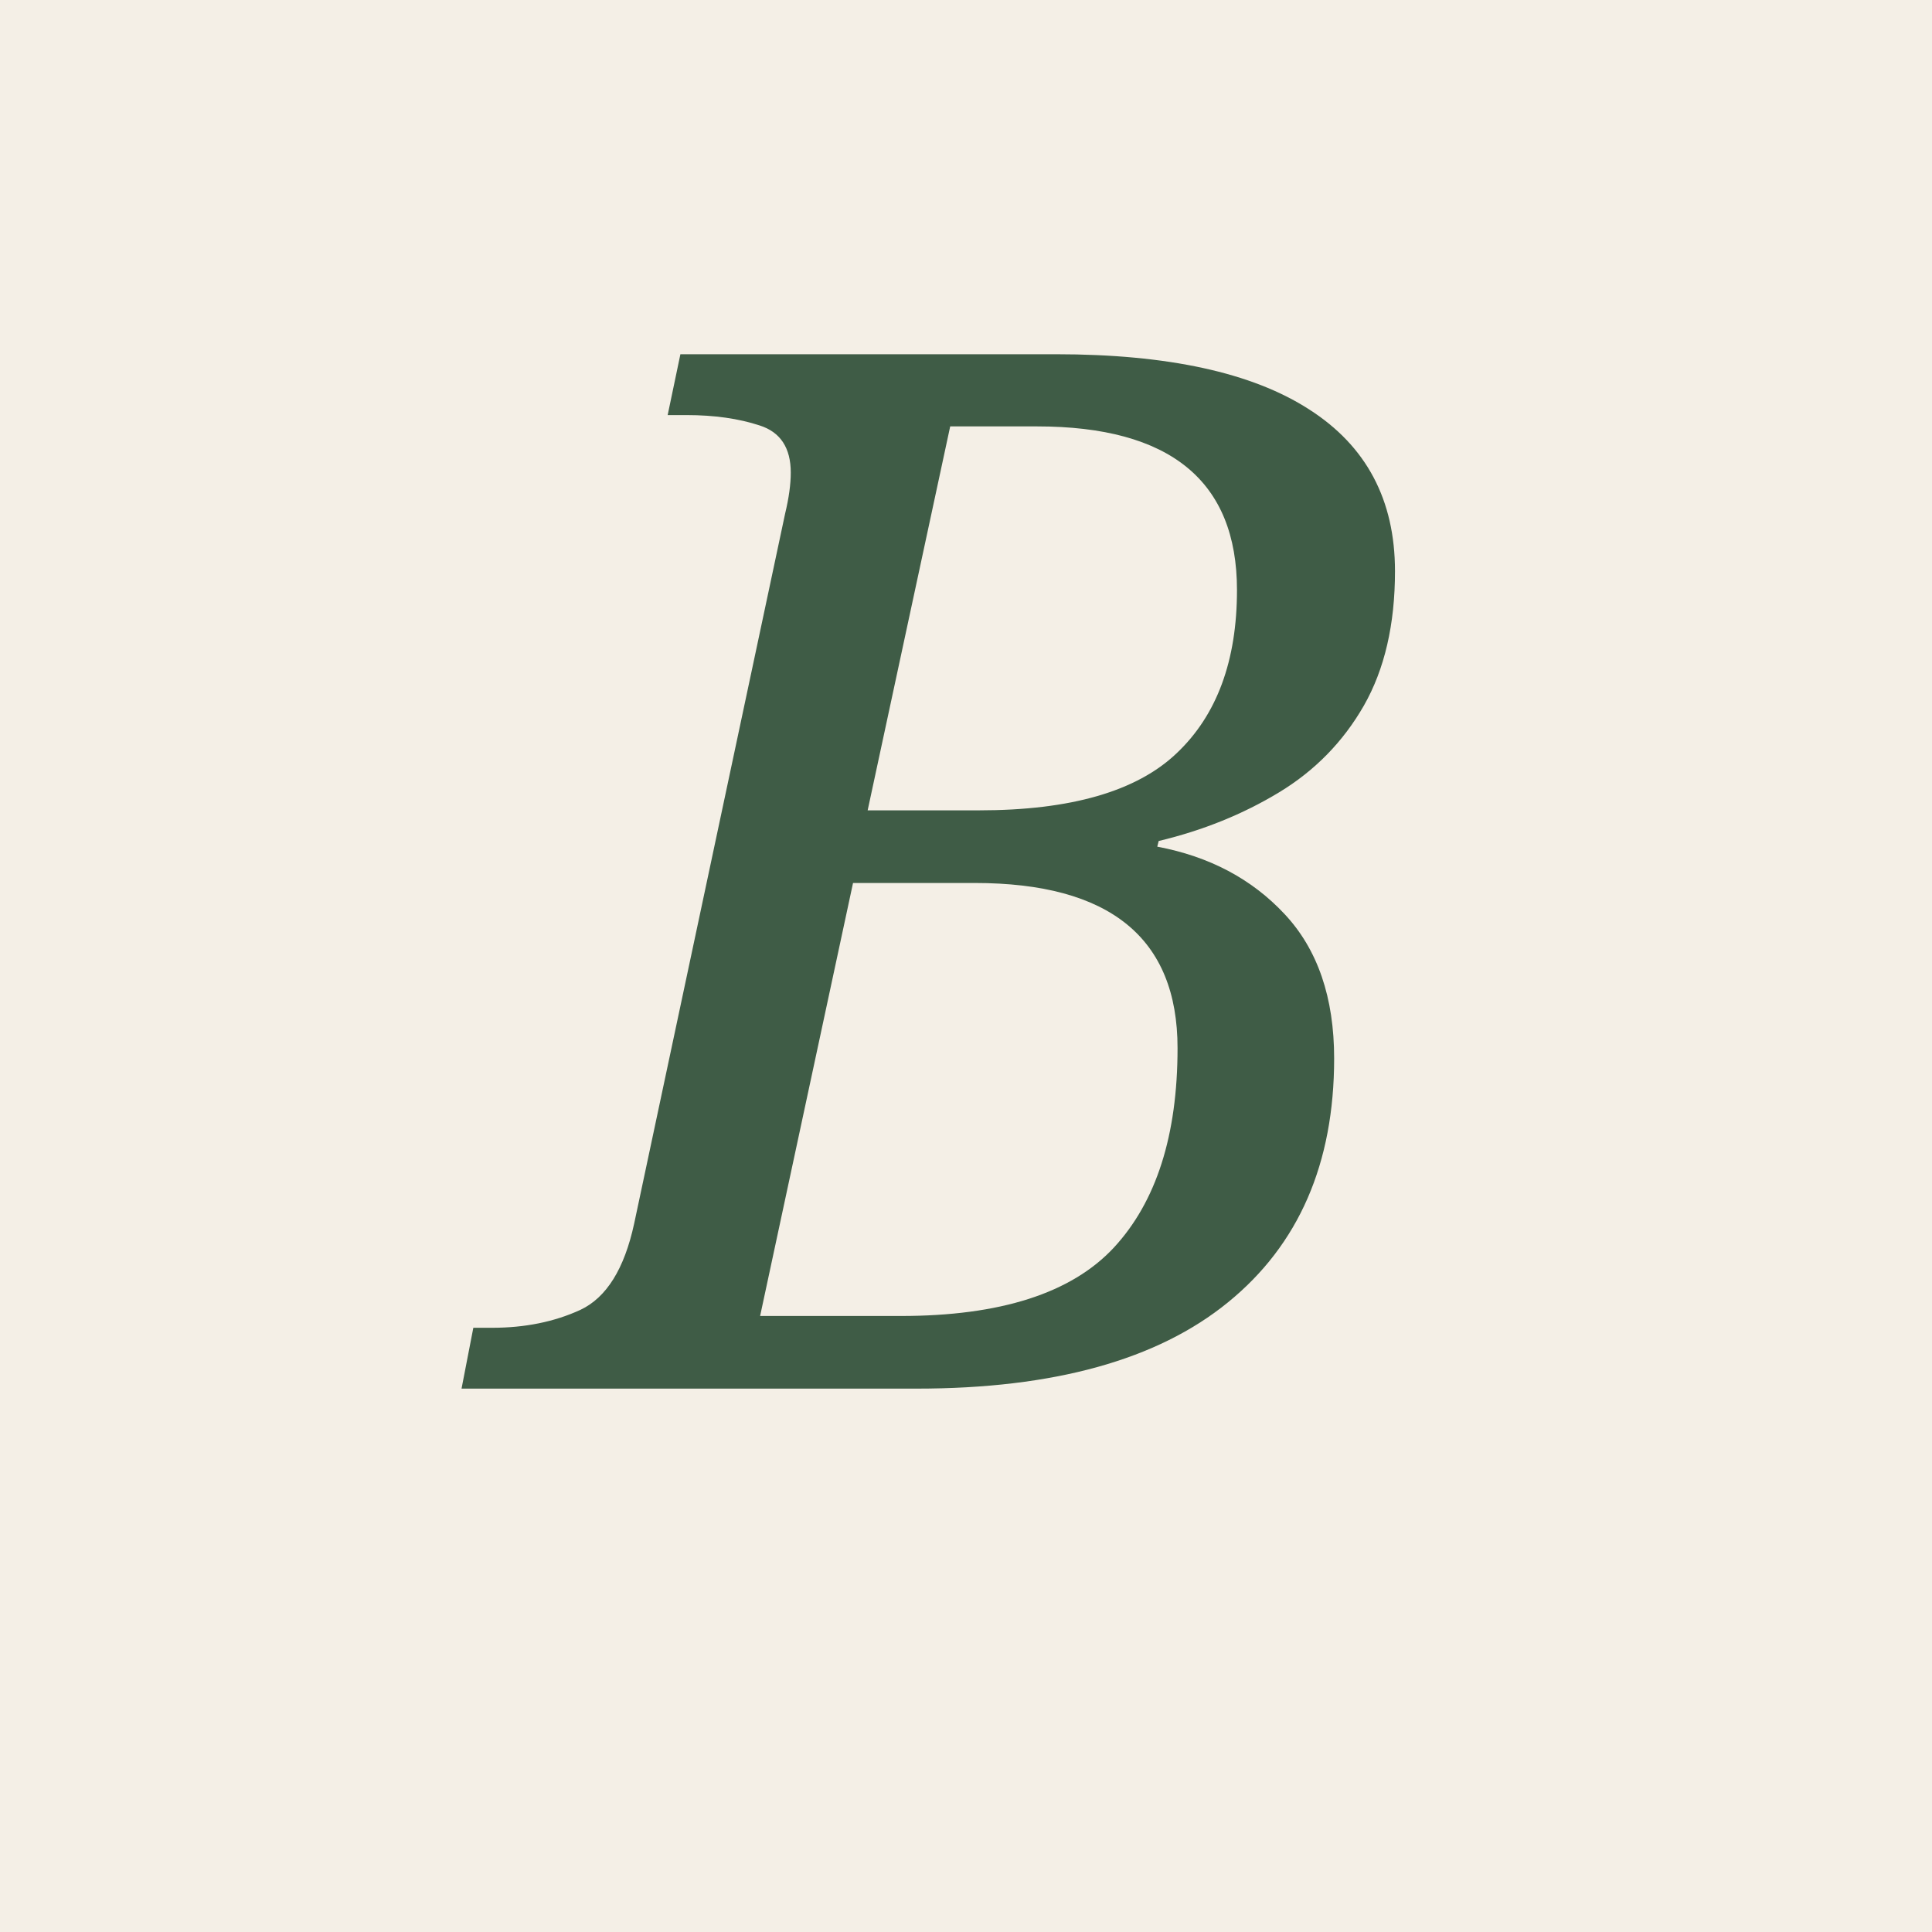
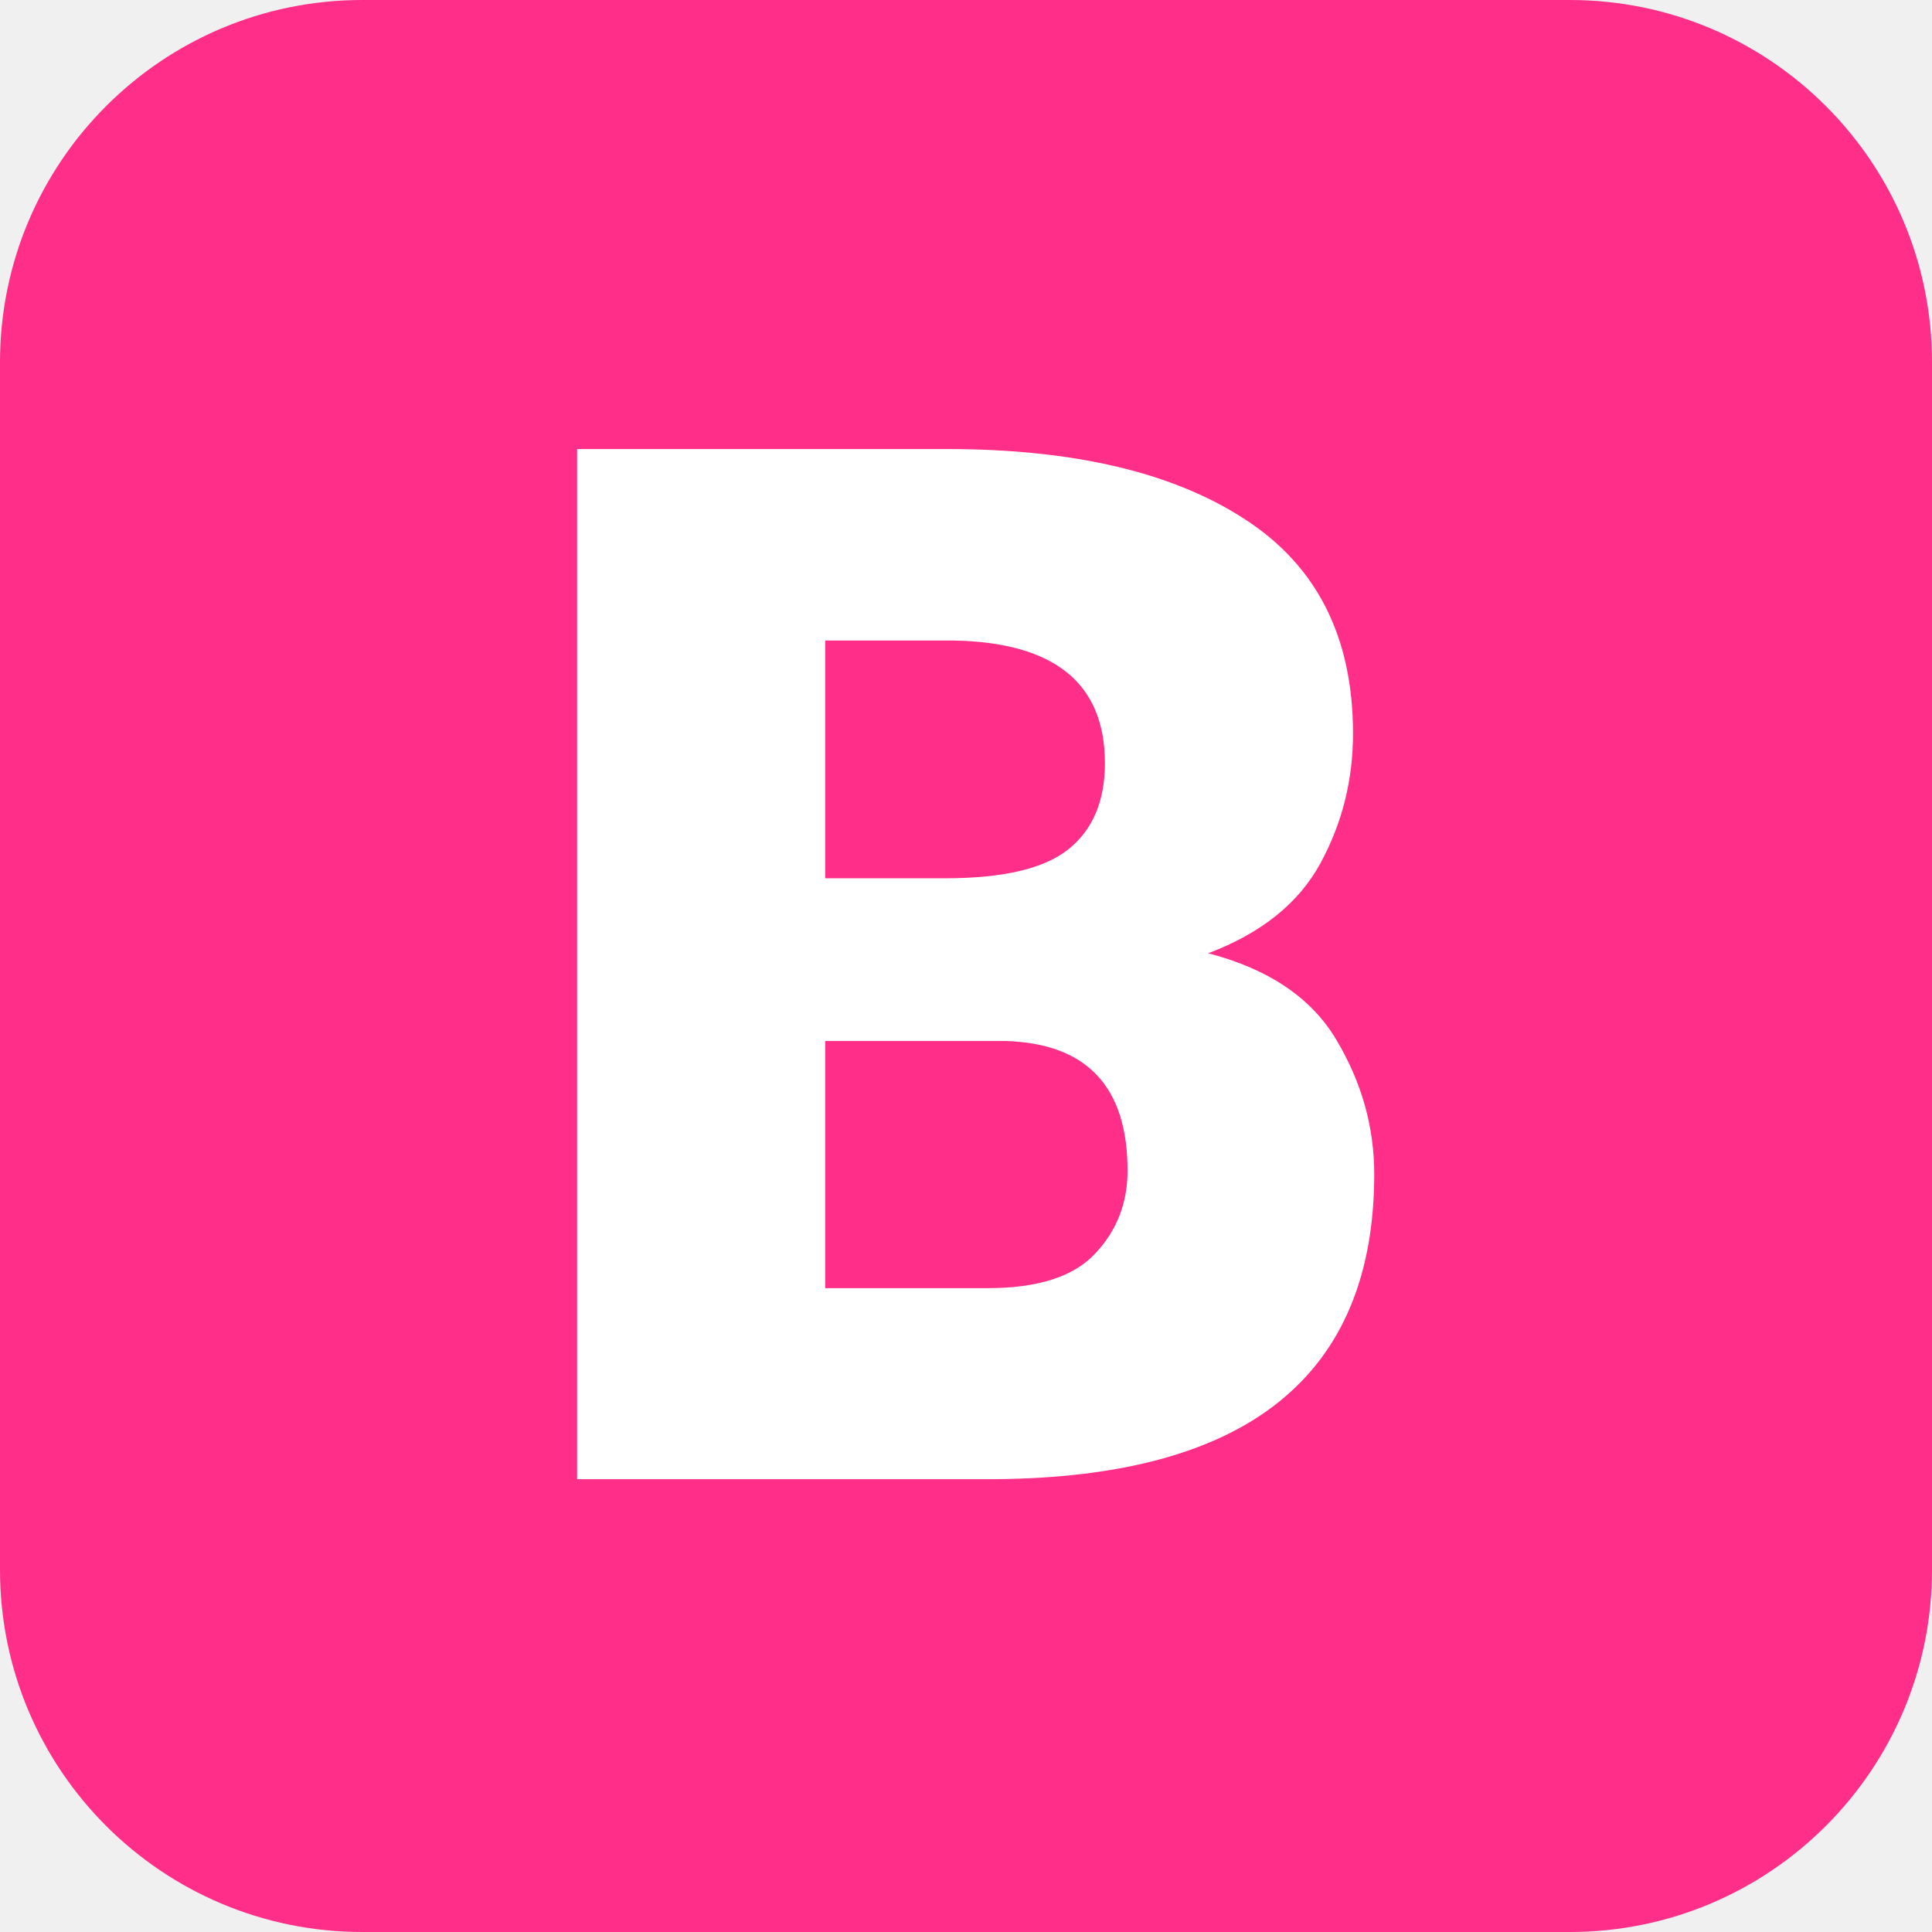
<svg xmlns="http://www.w3.org/2000/svg" viewBox="0 0 64 64" width="64" height="64">
-   <rect width="64" height="64" fill="#F4EFE6" />
-   <text x="32" y="46" text-anchor="middle" font-family="'Cormorant Garamond', 'Iowan Old Style', Georgia, serif" font-size="48" font-style="italic" font-weight="400" fill="#3F5C46">B</text>
+   <rect width="64" height="64" rx="12" fill="#FF2E88" />
+   <text x="32" y="49" text-anchor="middle" font-family="system-ui, -apple-system, 'Segoe UI', Roboto, sans-serif" font-size="48" font-weight="900" fill="#FFFFFF">B</text>
</svg>
